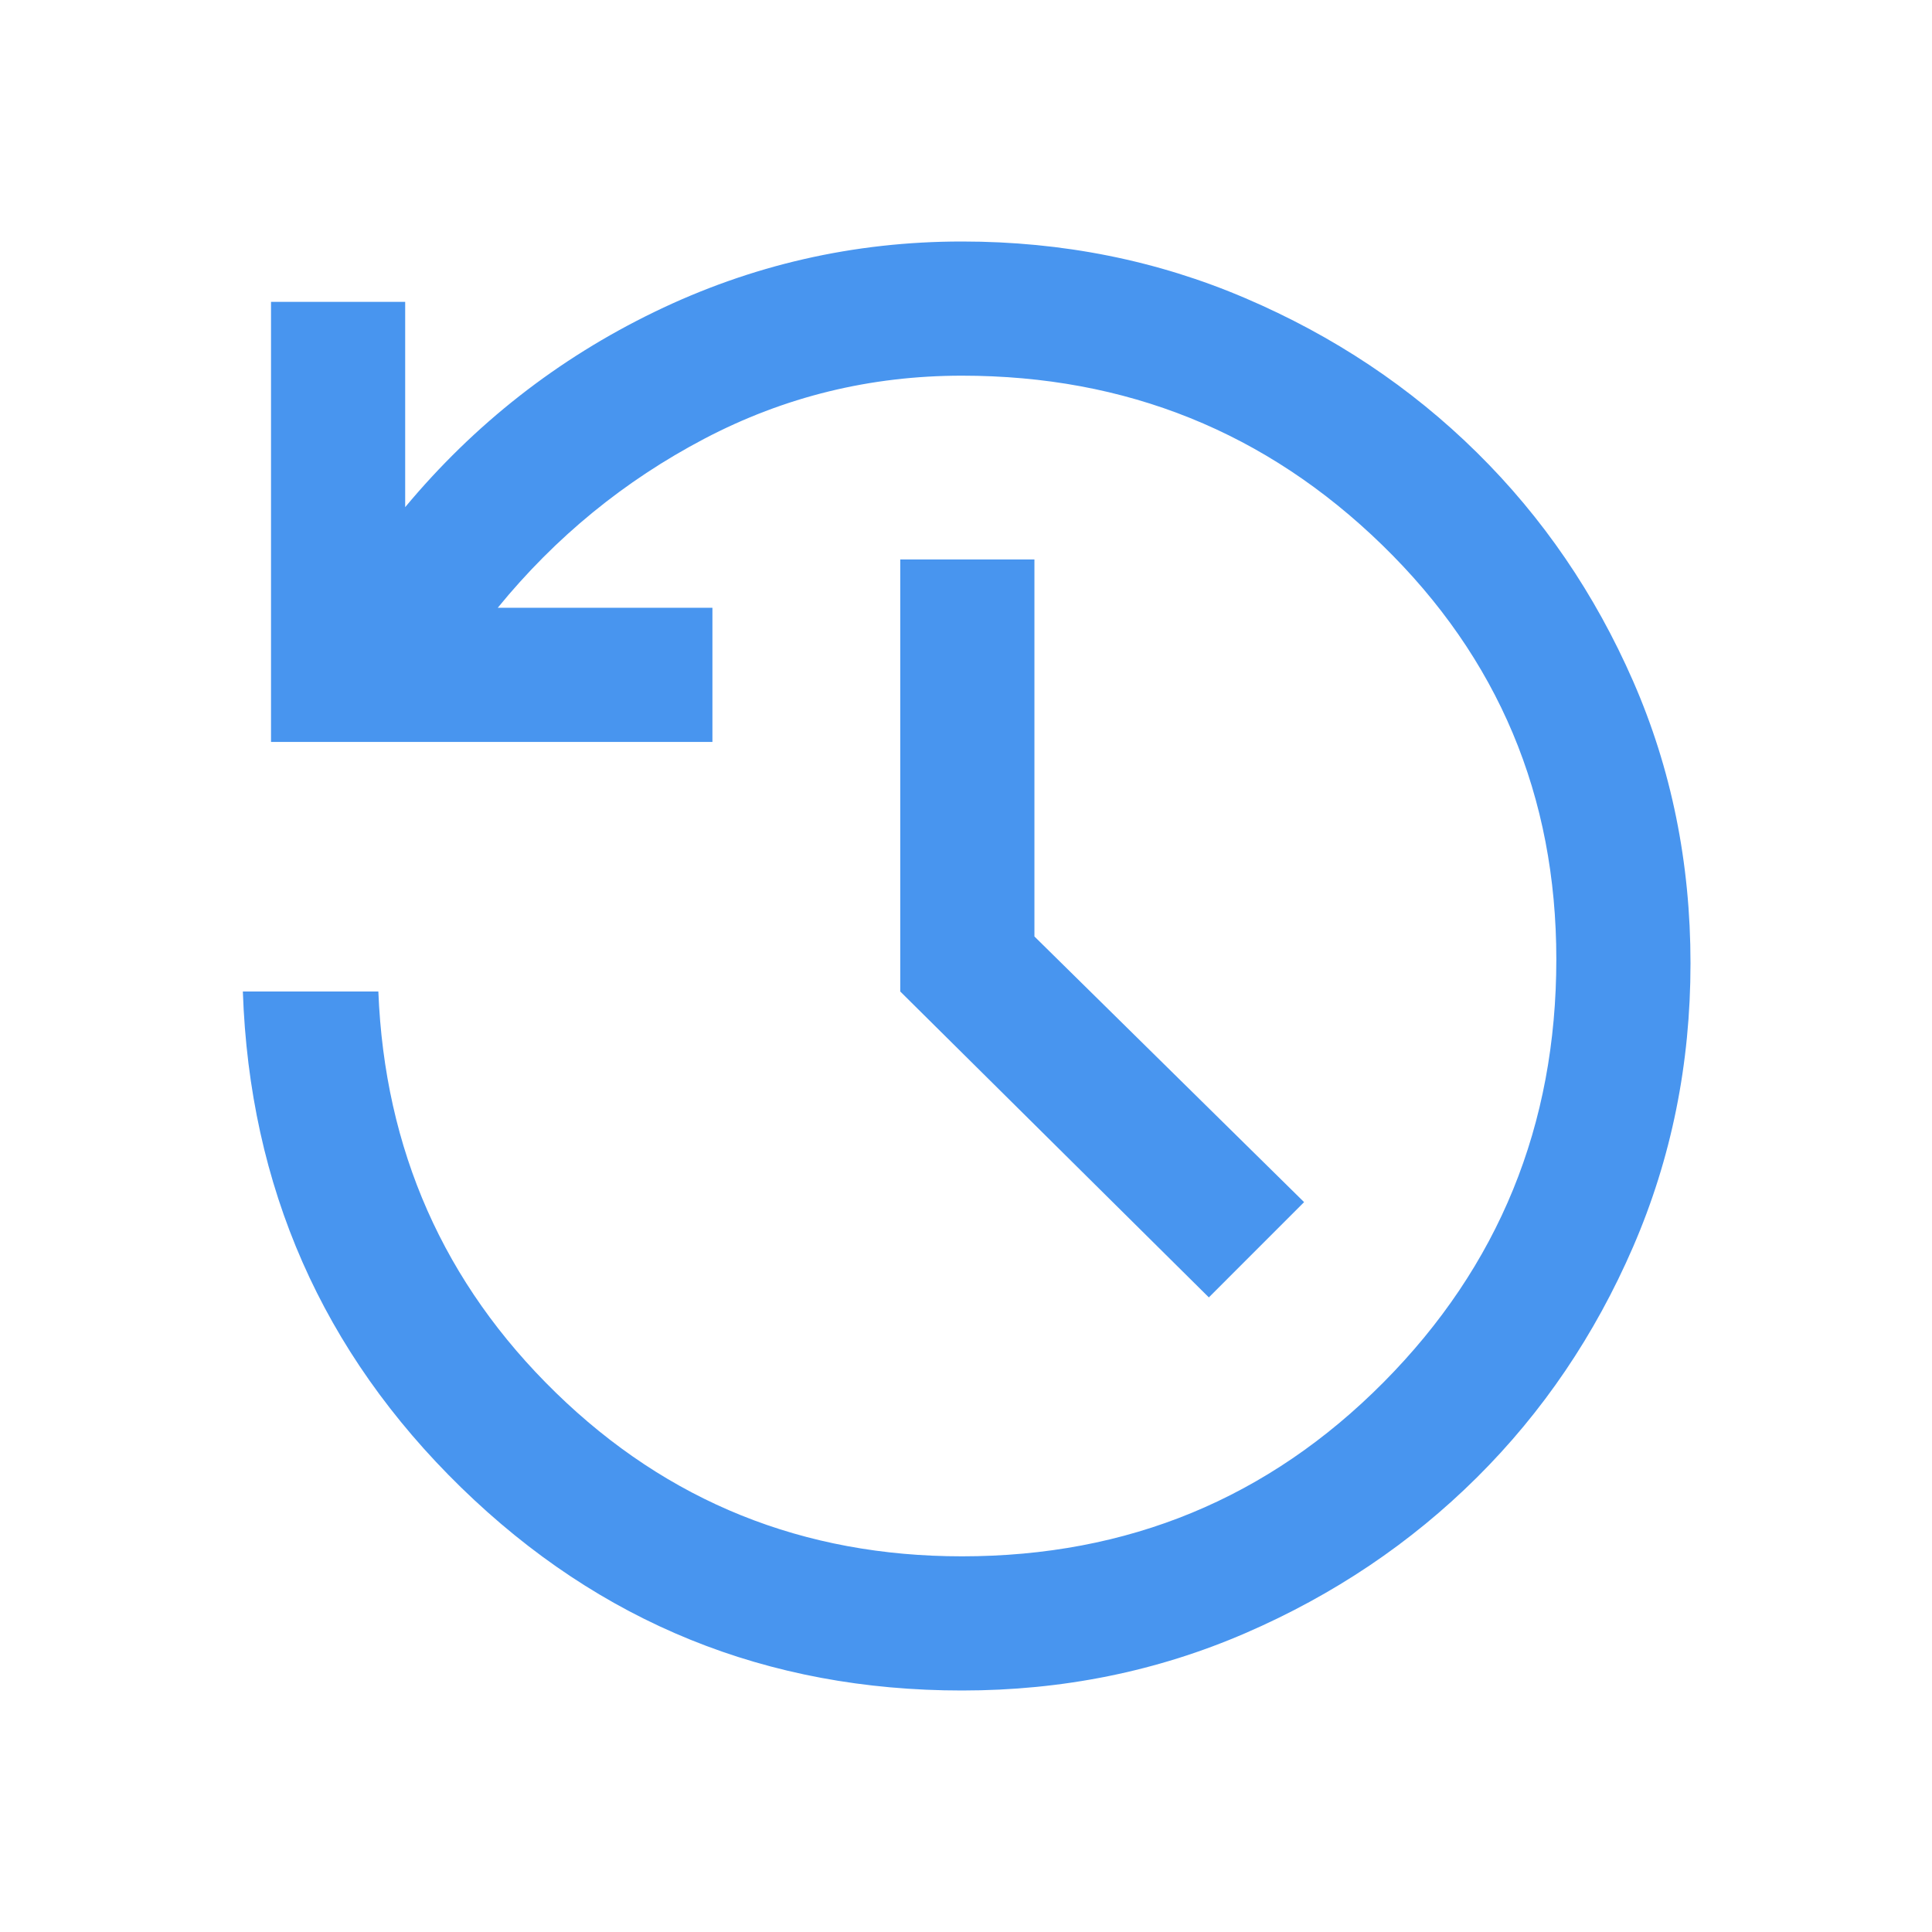
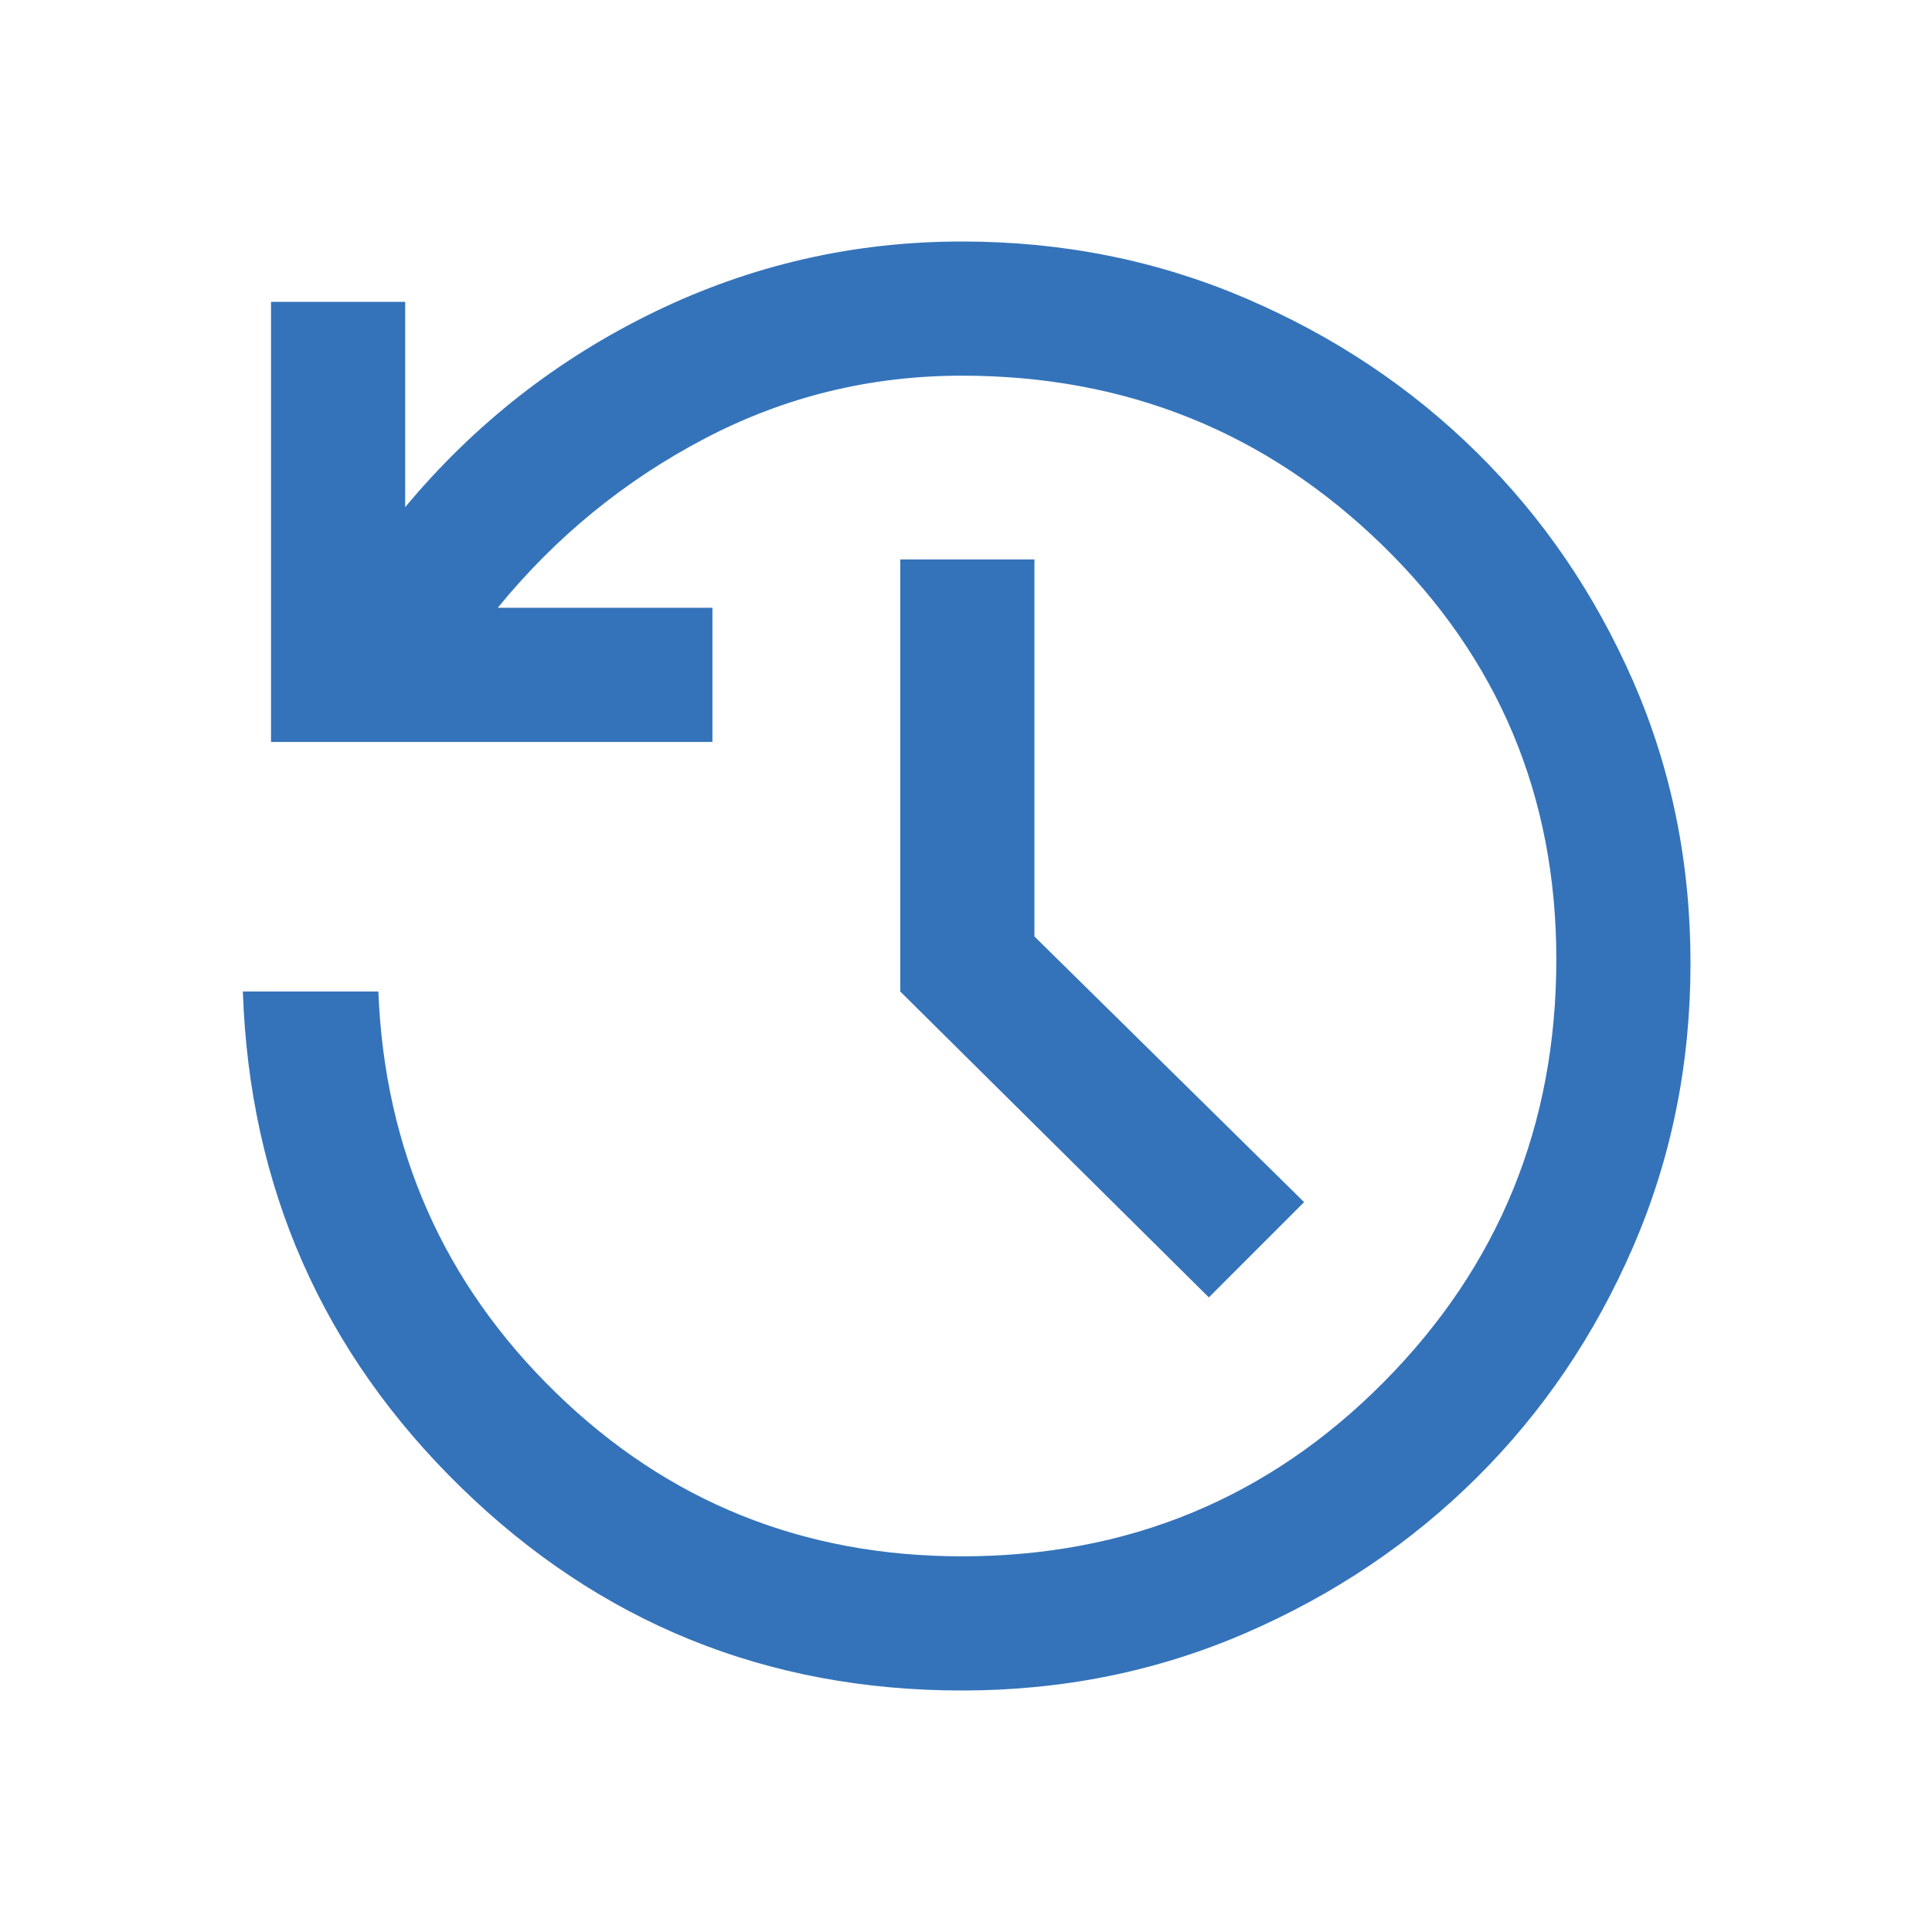
- <svg xmlns="http://www.w3.org/2000/svg" height="40px" viewBox="0 -960 960 960" width="40px" fill="#4895ef">
+ <svg xmlns="http://www.w3.org/2000/svg" height="40px" viewBox="0 -960 960 960" width="40px" fill="#3473BA">
  <path d="M478-120q-145.33 0-248.83-100.83-103.5-100.84-108.5-246.5H188q4.67 118 88.17 199.33 83.5 81.33 201.83 81.33 123.67 0 209.5-86.5t85.83-210.16q0-121.67-86.5-205.84-86.5-84.16-208.83-84.16-68.33 0-128 31.33t-102.67 84H354v66.67H134.67V-810h66.66v102q51.67-62 123.84-97 72.16-35 152.83-35 75 0 140.83 28.17 65.84 28.16 115 76.66Q783-686.67 811.5-621.5T840-481.33q0 75-28.5 140.83-28.5 65.83-77.67 114.67-49.16 48.83-115 77.33Q553-120 478-120Zm122.67-195.33-153.34-152V-682H514v187.33l134 132-47.33 47.34Z" />
</svg>
